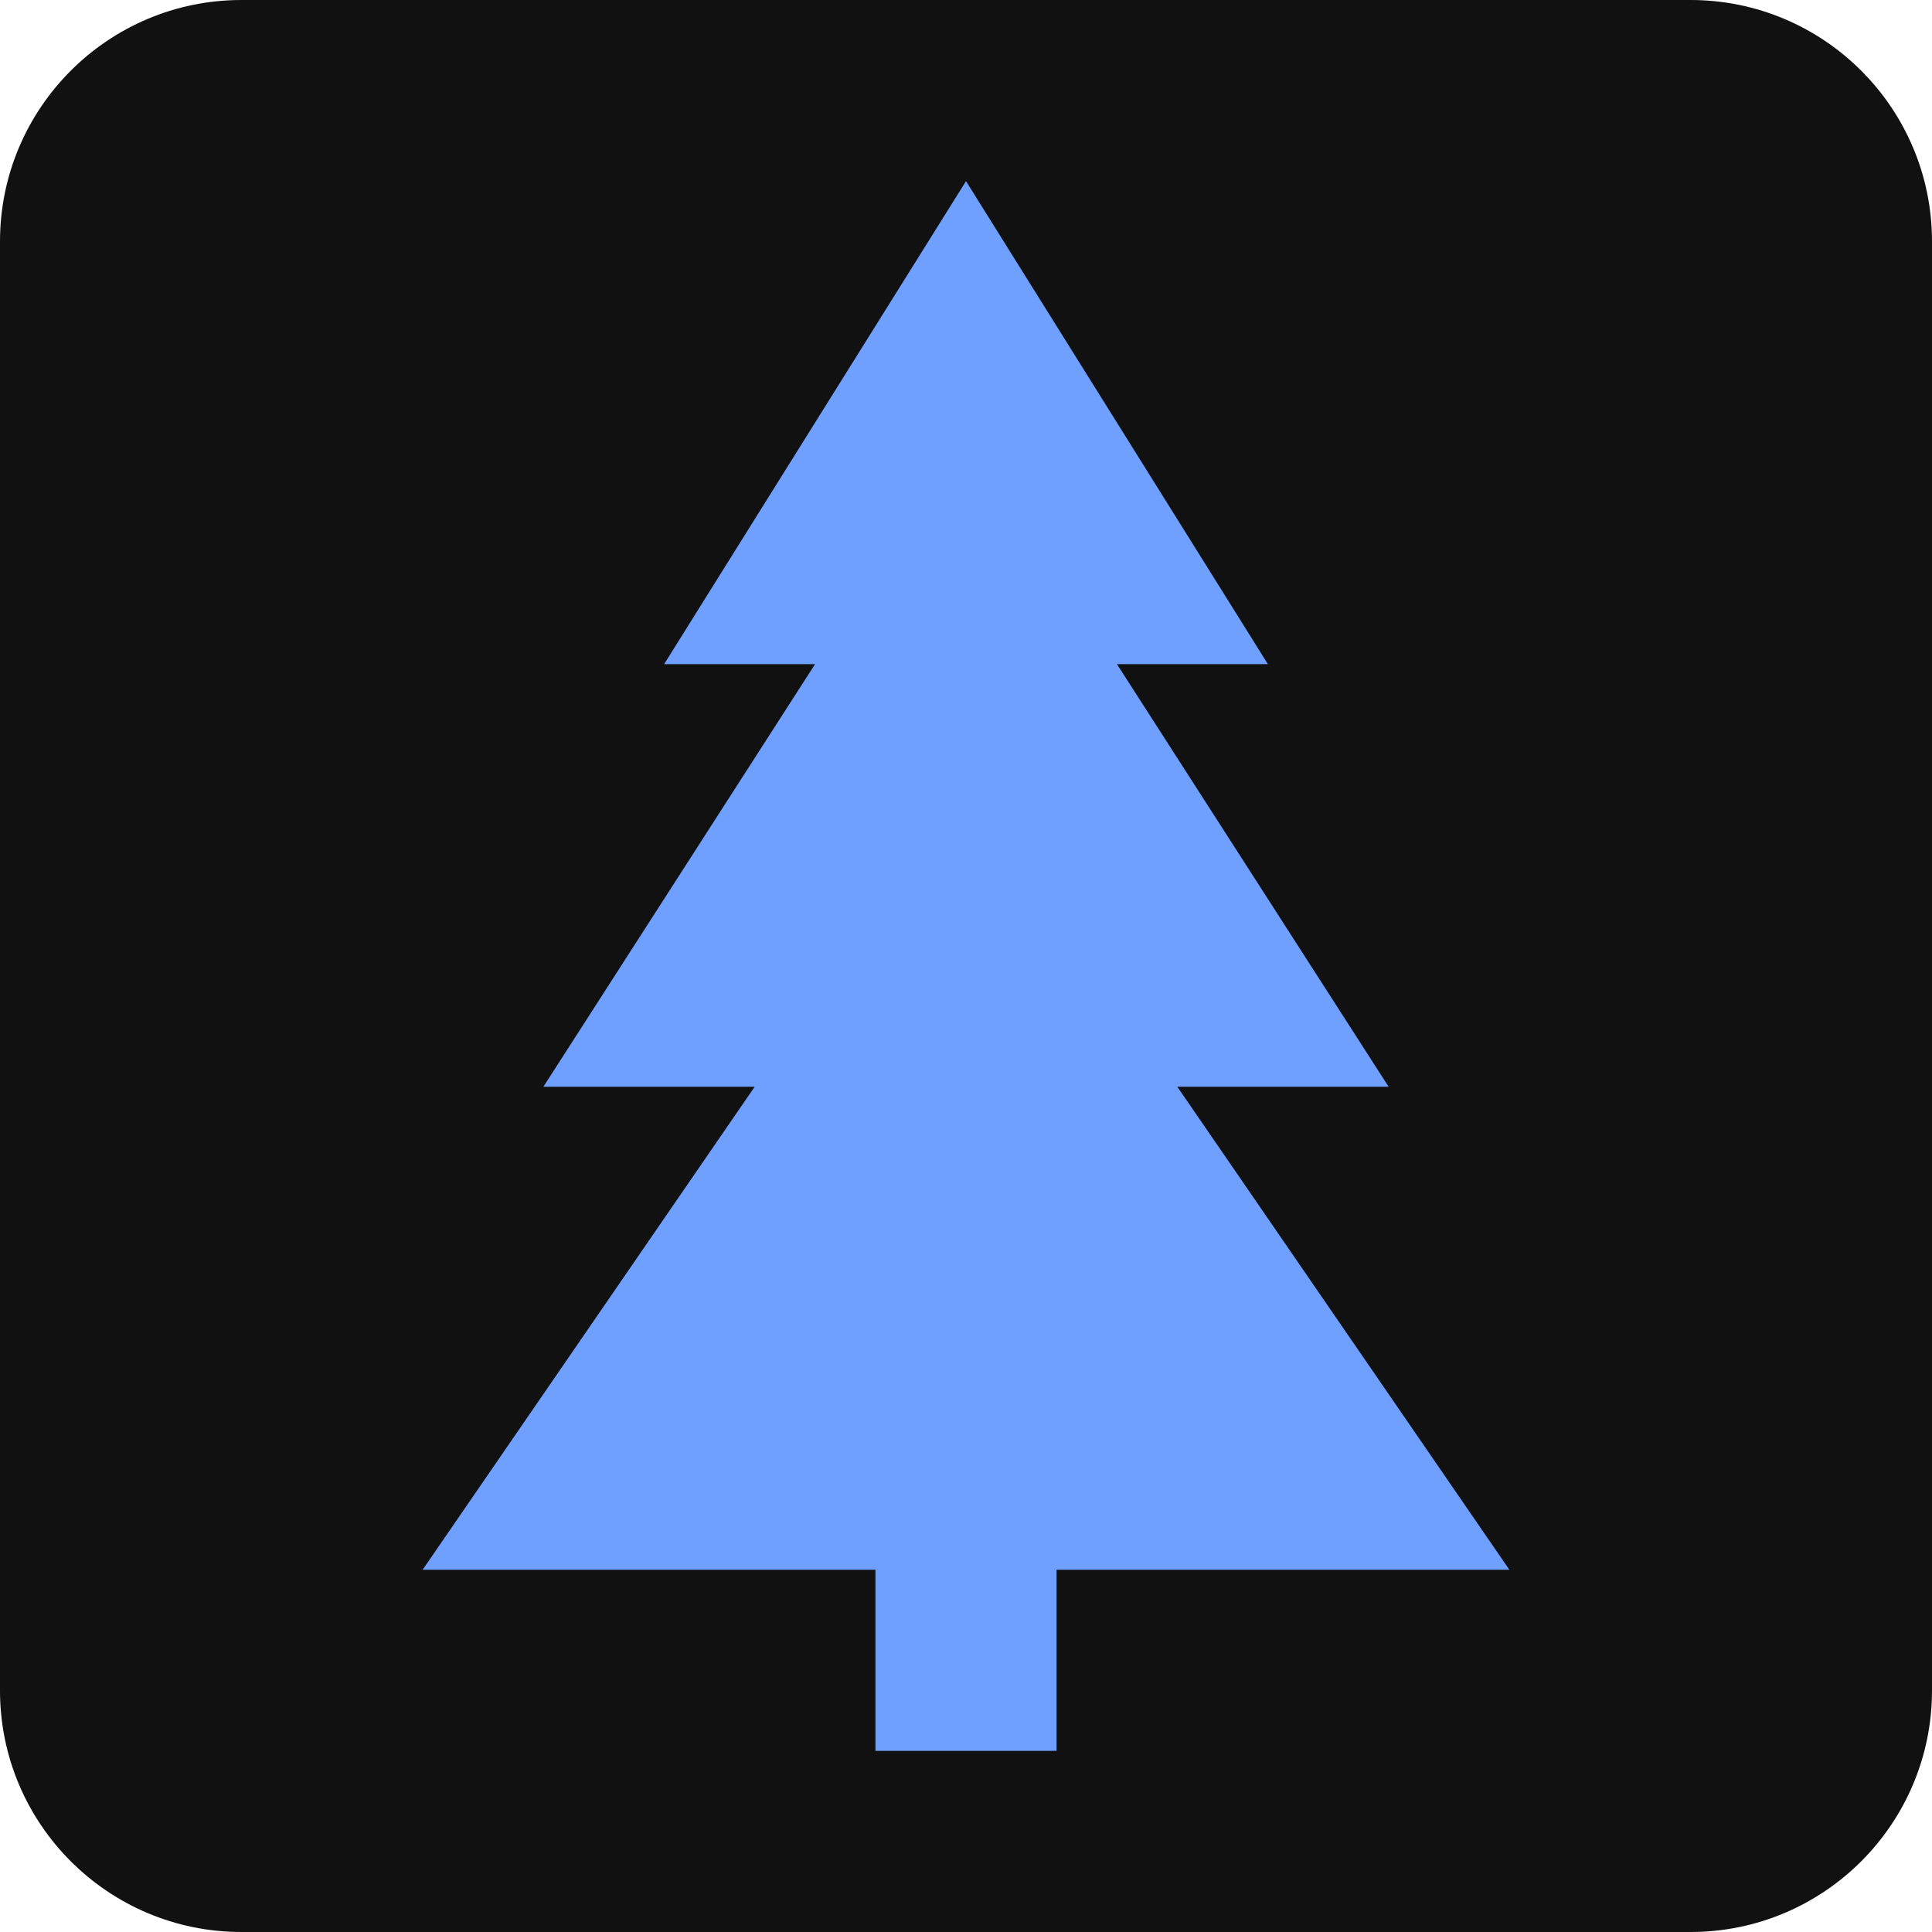
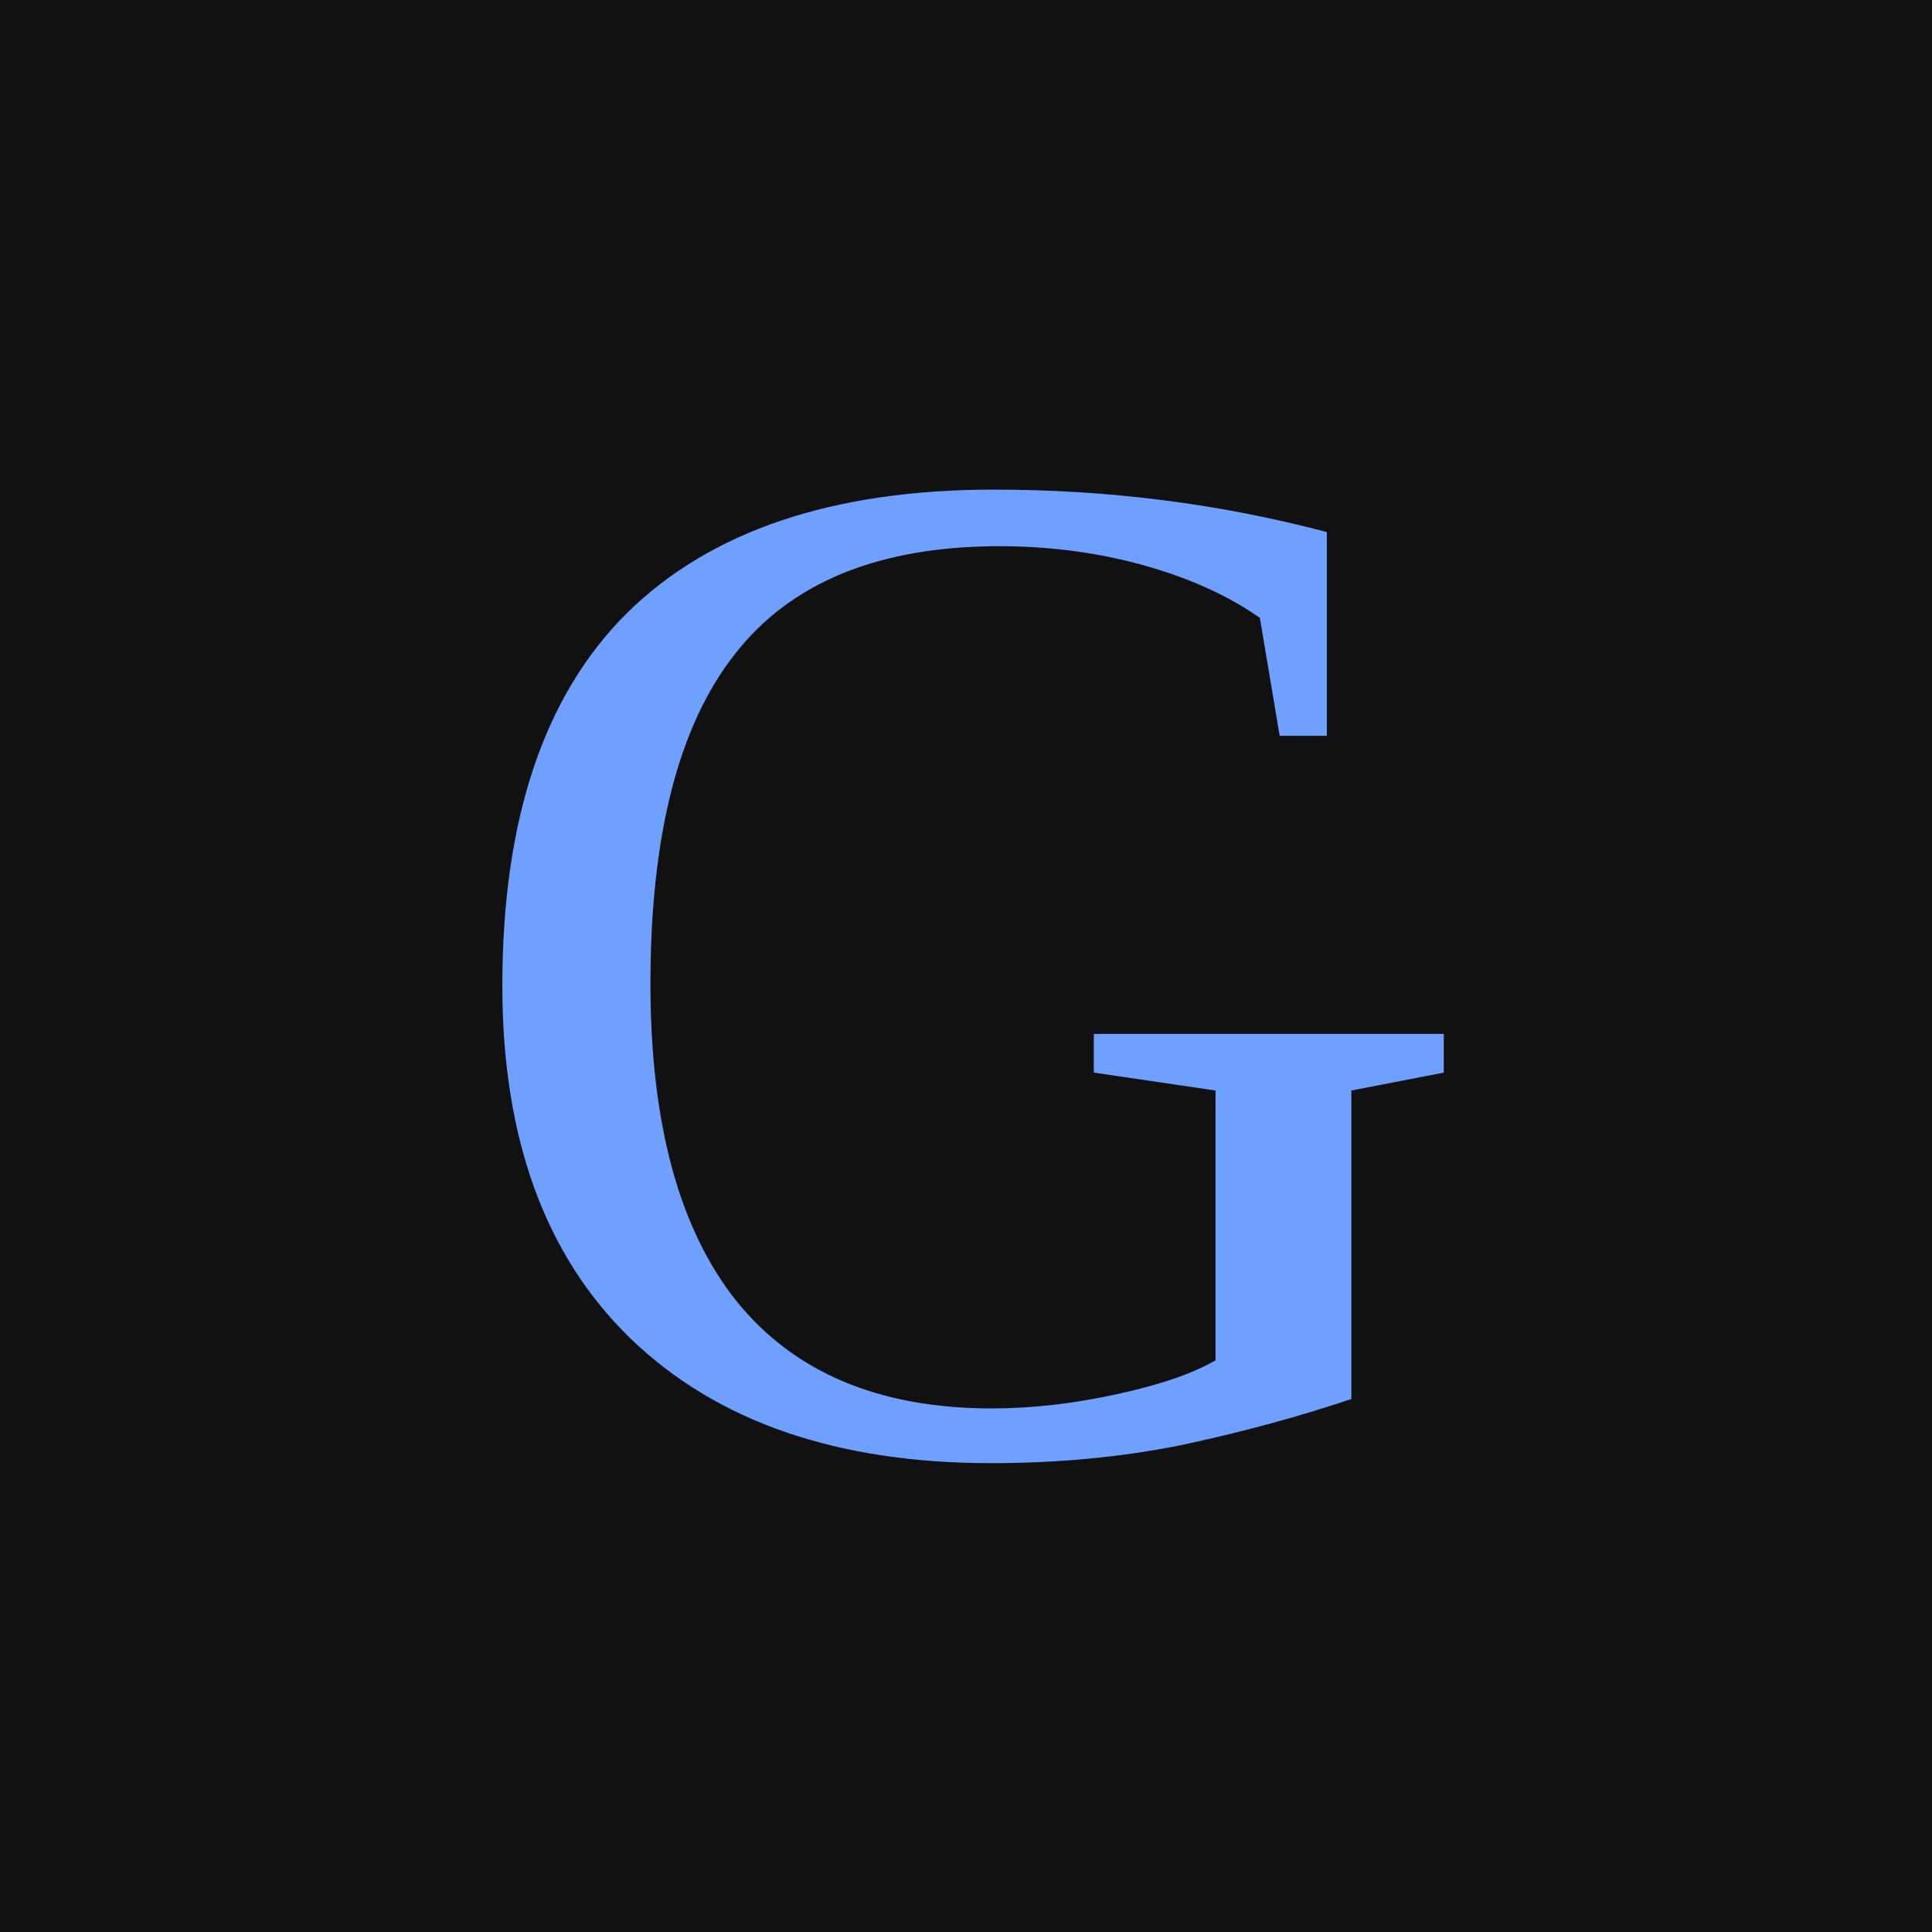
<svg xmlns="http://www.w3.org/2000/svg" viewBox="0 0 32 32">
-   <rect width="32" height="32" rx="4" fill="#111111" />
-   <path d="M16 3 21 11H18.5L23 18H19.5L25 26H17.5V29H14.5V26H7L12.5 18H9L13.5 11H11Z" fill="#6f9fff" />
+   <rect width="32" height="32" fill="#111111" />
+   <text x="16" y="24" font-family="Georgia, 'Times New Roman', serif" font-size="24" text-anchor="middle" fill="#6f9fff">G</text>
</svg>
